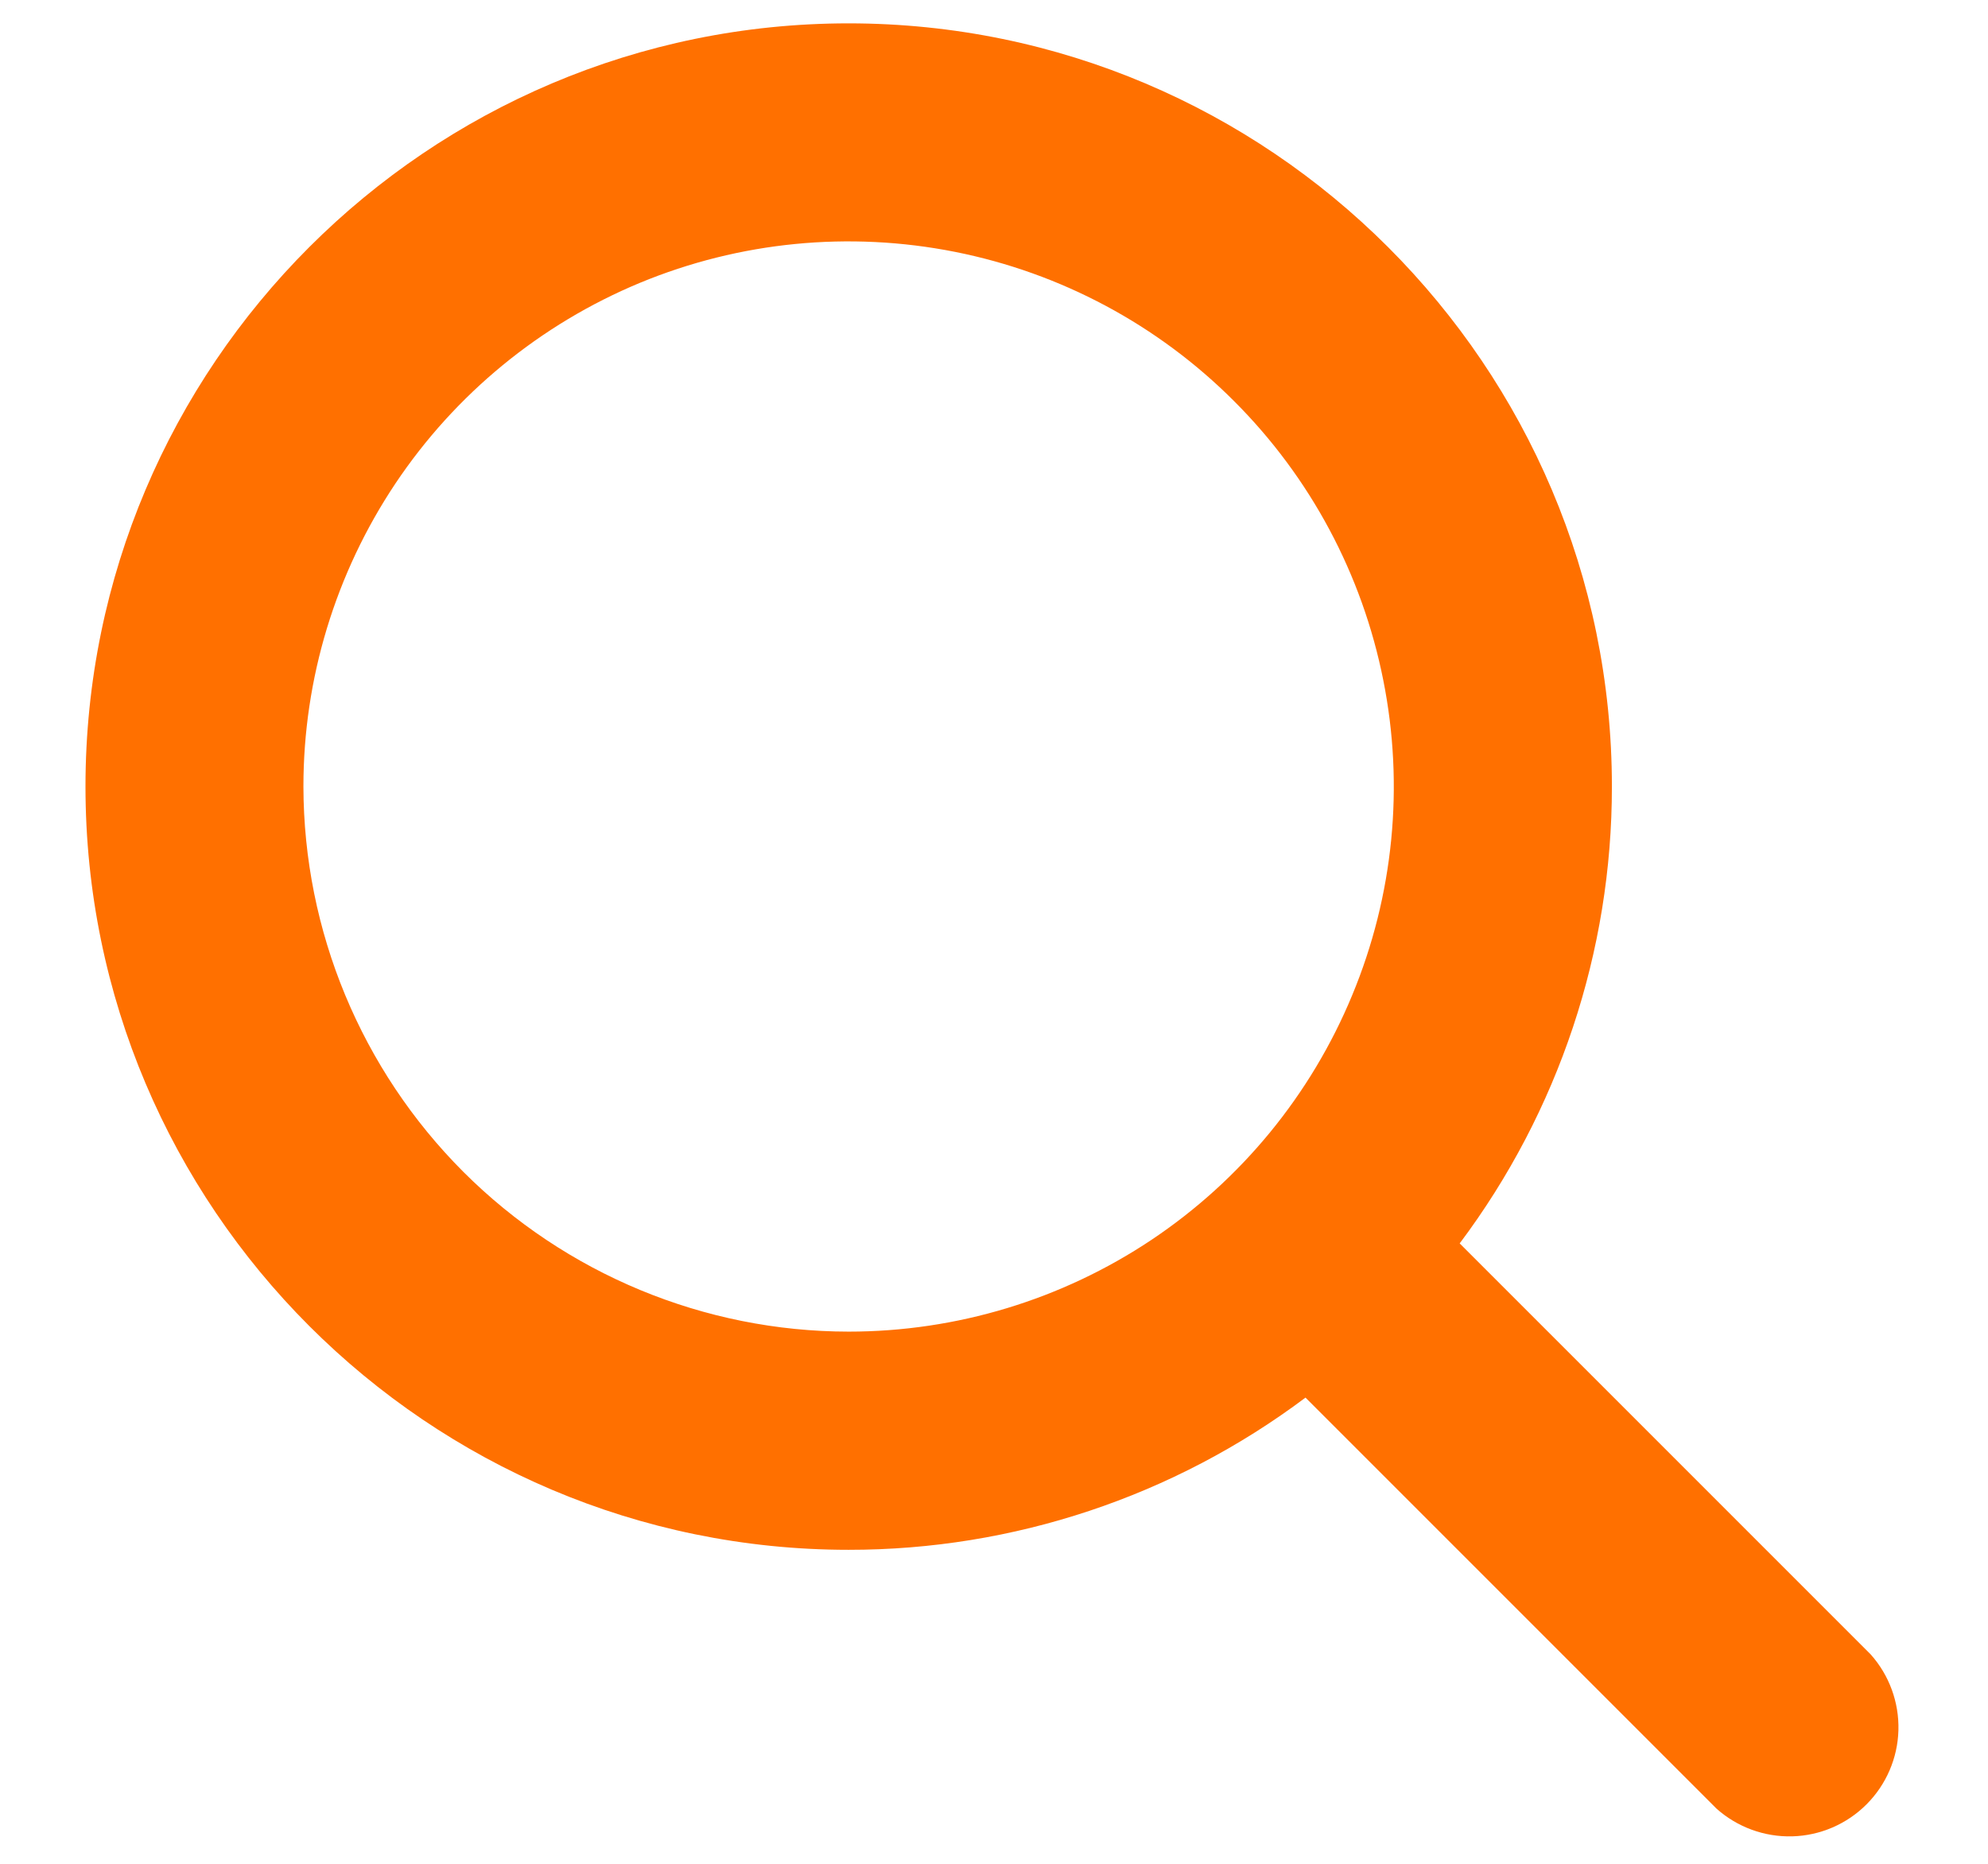
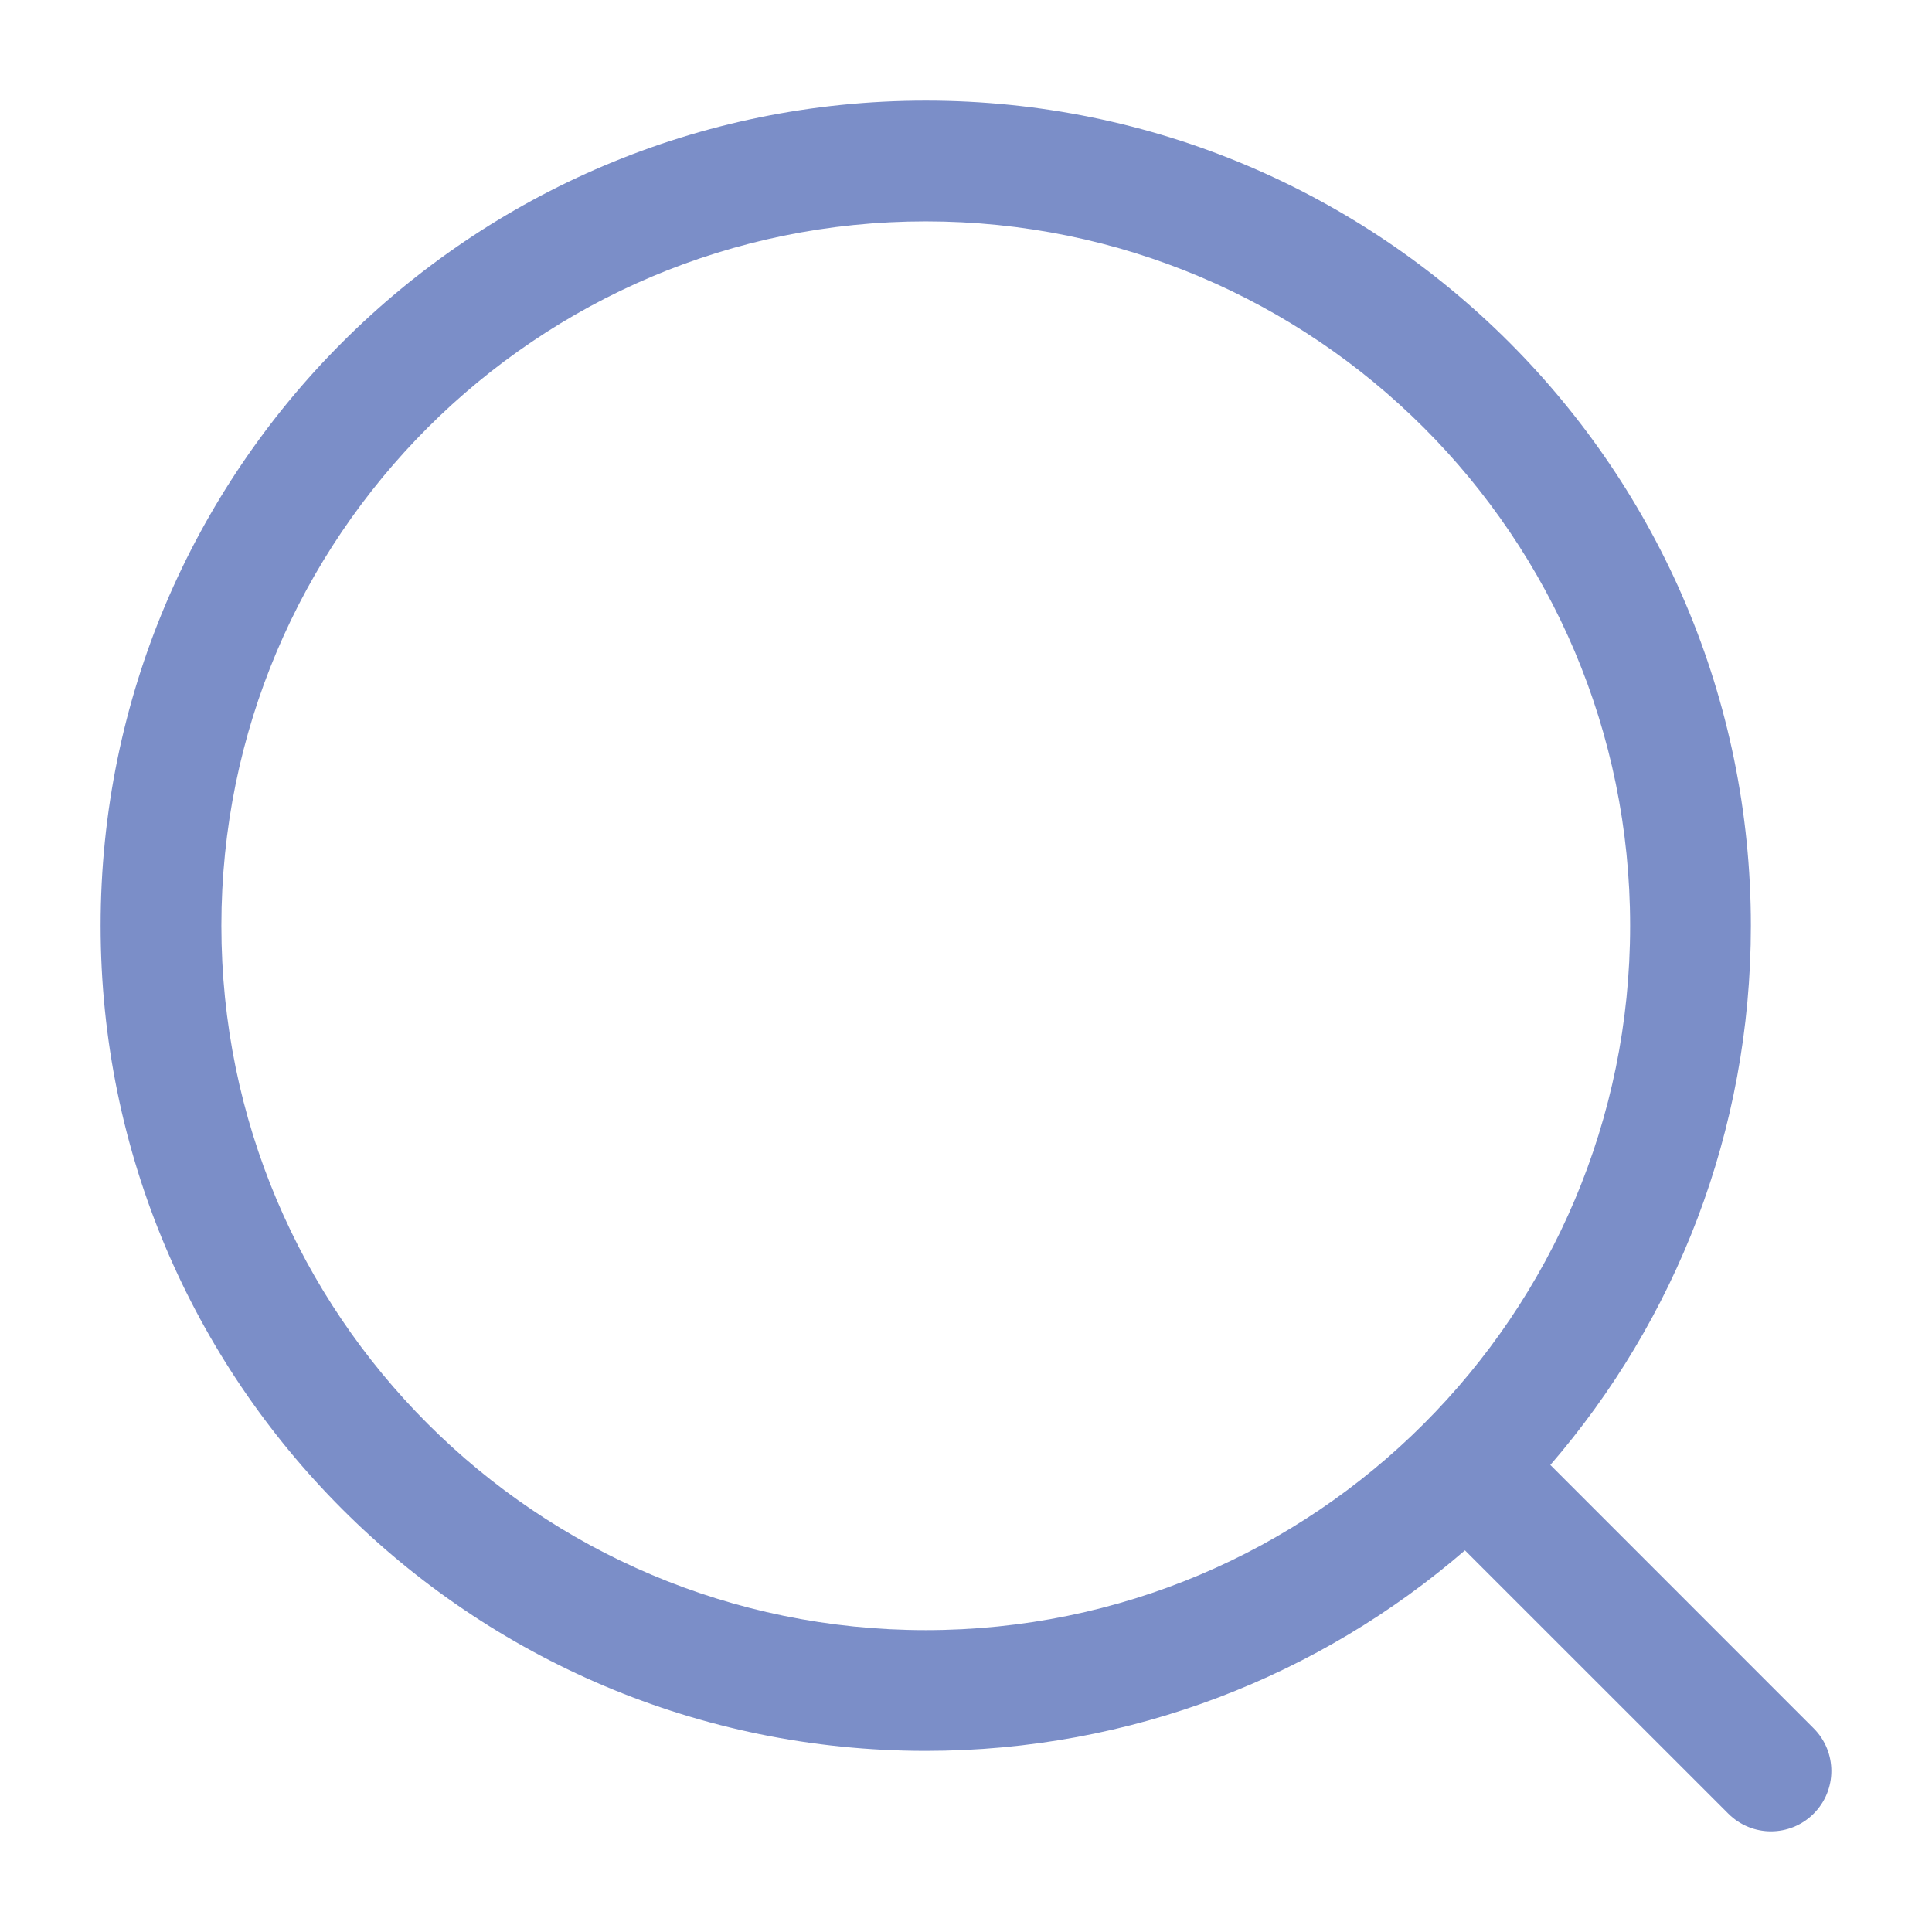
- <svg xmlns="http://www.w3.org/2000/svg" width="16" height="15" viewBox="0 0 16 15" fill="none">
-   <path d="M15.056 13.315L11.748 10.007C12.544 8.946 12.974 7.656 12.973 6.33C12.973 2.943 10.217 0.188 6.83 0.188C3.443 0.188 0.688 2.943 0.688 6.33C0.688 9.717 3.443 12.473 6.83 12.473C8.156 12.474 9.446 12.044 10.507 11.248L13.815 14.556C13.982 14.705 14.2 14.785 14.425 14.779C14.649 14.773 14.863 14.681 15.022 14.522C15.181 14.363 15.273 14.149 15.279 13.925C15.285 13.7 15.205 13.482 15.056 13.315ZM2.442 6.33C2.442 5.462 2.7 4.614 3.182 3.892C3.664 3.171 4.349 2.609 5.151 2.276C5.953 1.944 6.835 1.858 7.686 2.027C8.537 2.196 9.319 2.614 9.932 3.228C10.546 3.841 10.964 4.623 11.133 5.474C11.303 6.325 11.216 7.207 10.883 8.009C10.551 8.811 9.989 9.496 9.268 9.978C8.546 10.46 7.698 10.717 6.83 10.717C5.667 10.716 4.552 10.253 3.729 9.431C2.907 8.608 2.444 7.493 2.442 6.33Z" fill="#FF7000" />
+ <svg xmlns="http://www.w3.org/2000/svg" width="24" height="24" viewBox="0 0 24 24" fill="none">
+   <path fill-rule="evenodd" clip-rule="evenodd" d="M11.5 2.75C6.668 2.75 2.75 6.668 2.75 11.5C2.75 16.332 6.668 20.25 11.5 20.25C16.332 20.25 20.25 16.332 20.25 11.5C20.25 6.668 16.332 2.75 11.5 2.75ZM1.25 11.5C1.25 5.839 5.839 1.25 11.5 1.25C17.161 1.25 21.75 5.839 21.75 11.5C21.75 14.06 20.811 16.402 19.259 18.198L22.53 21.47C22.823 21.763 22.823 22.237 22.53 22.53C22.237 22.823 21.763 22.823 21.47 22.53L18.198 19.259C16.402 20.811 14.06 21.75 11.5 21.75C5.839 21.75 1.25 17.161 1.25 11.5Z" fill="#7B8EC8" />
</svg>
